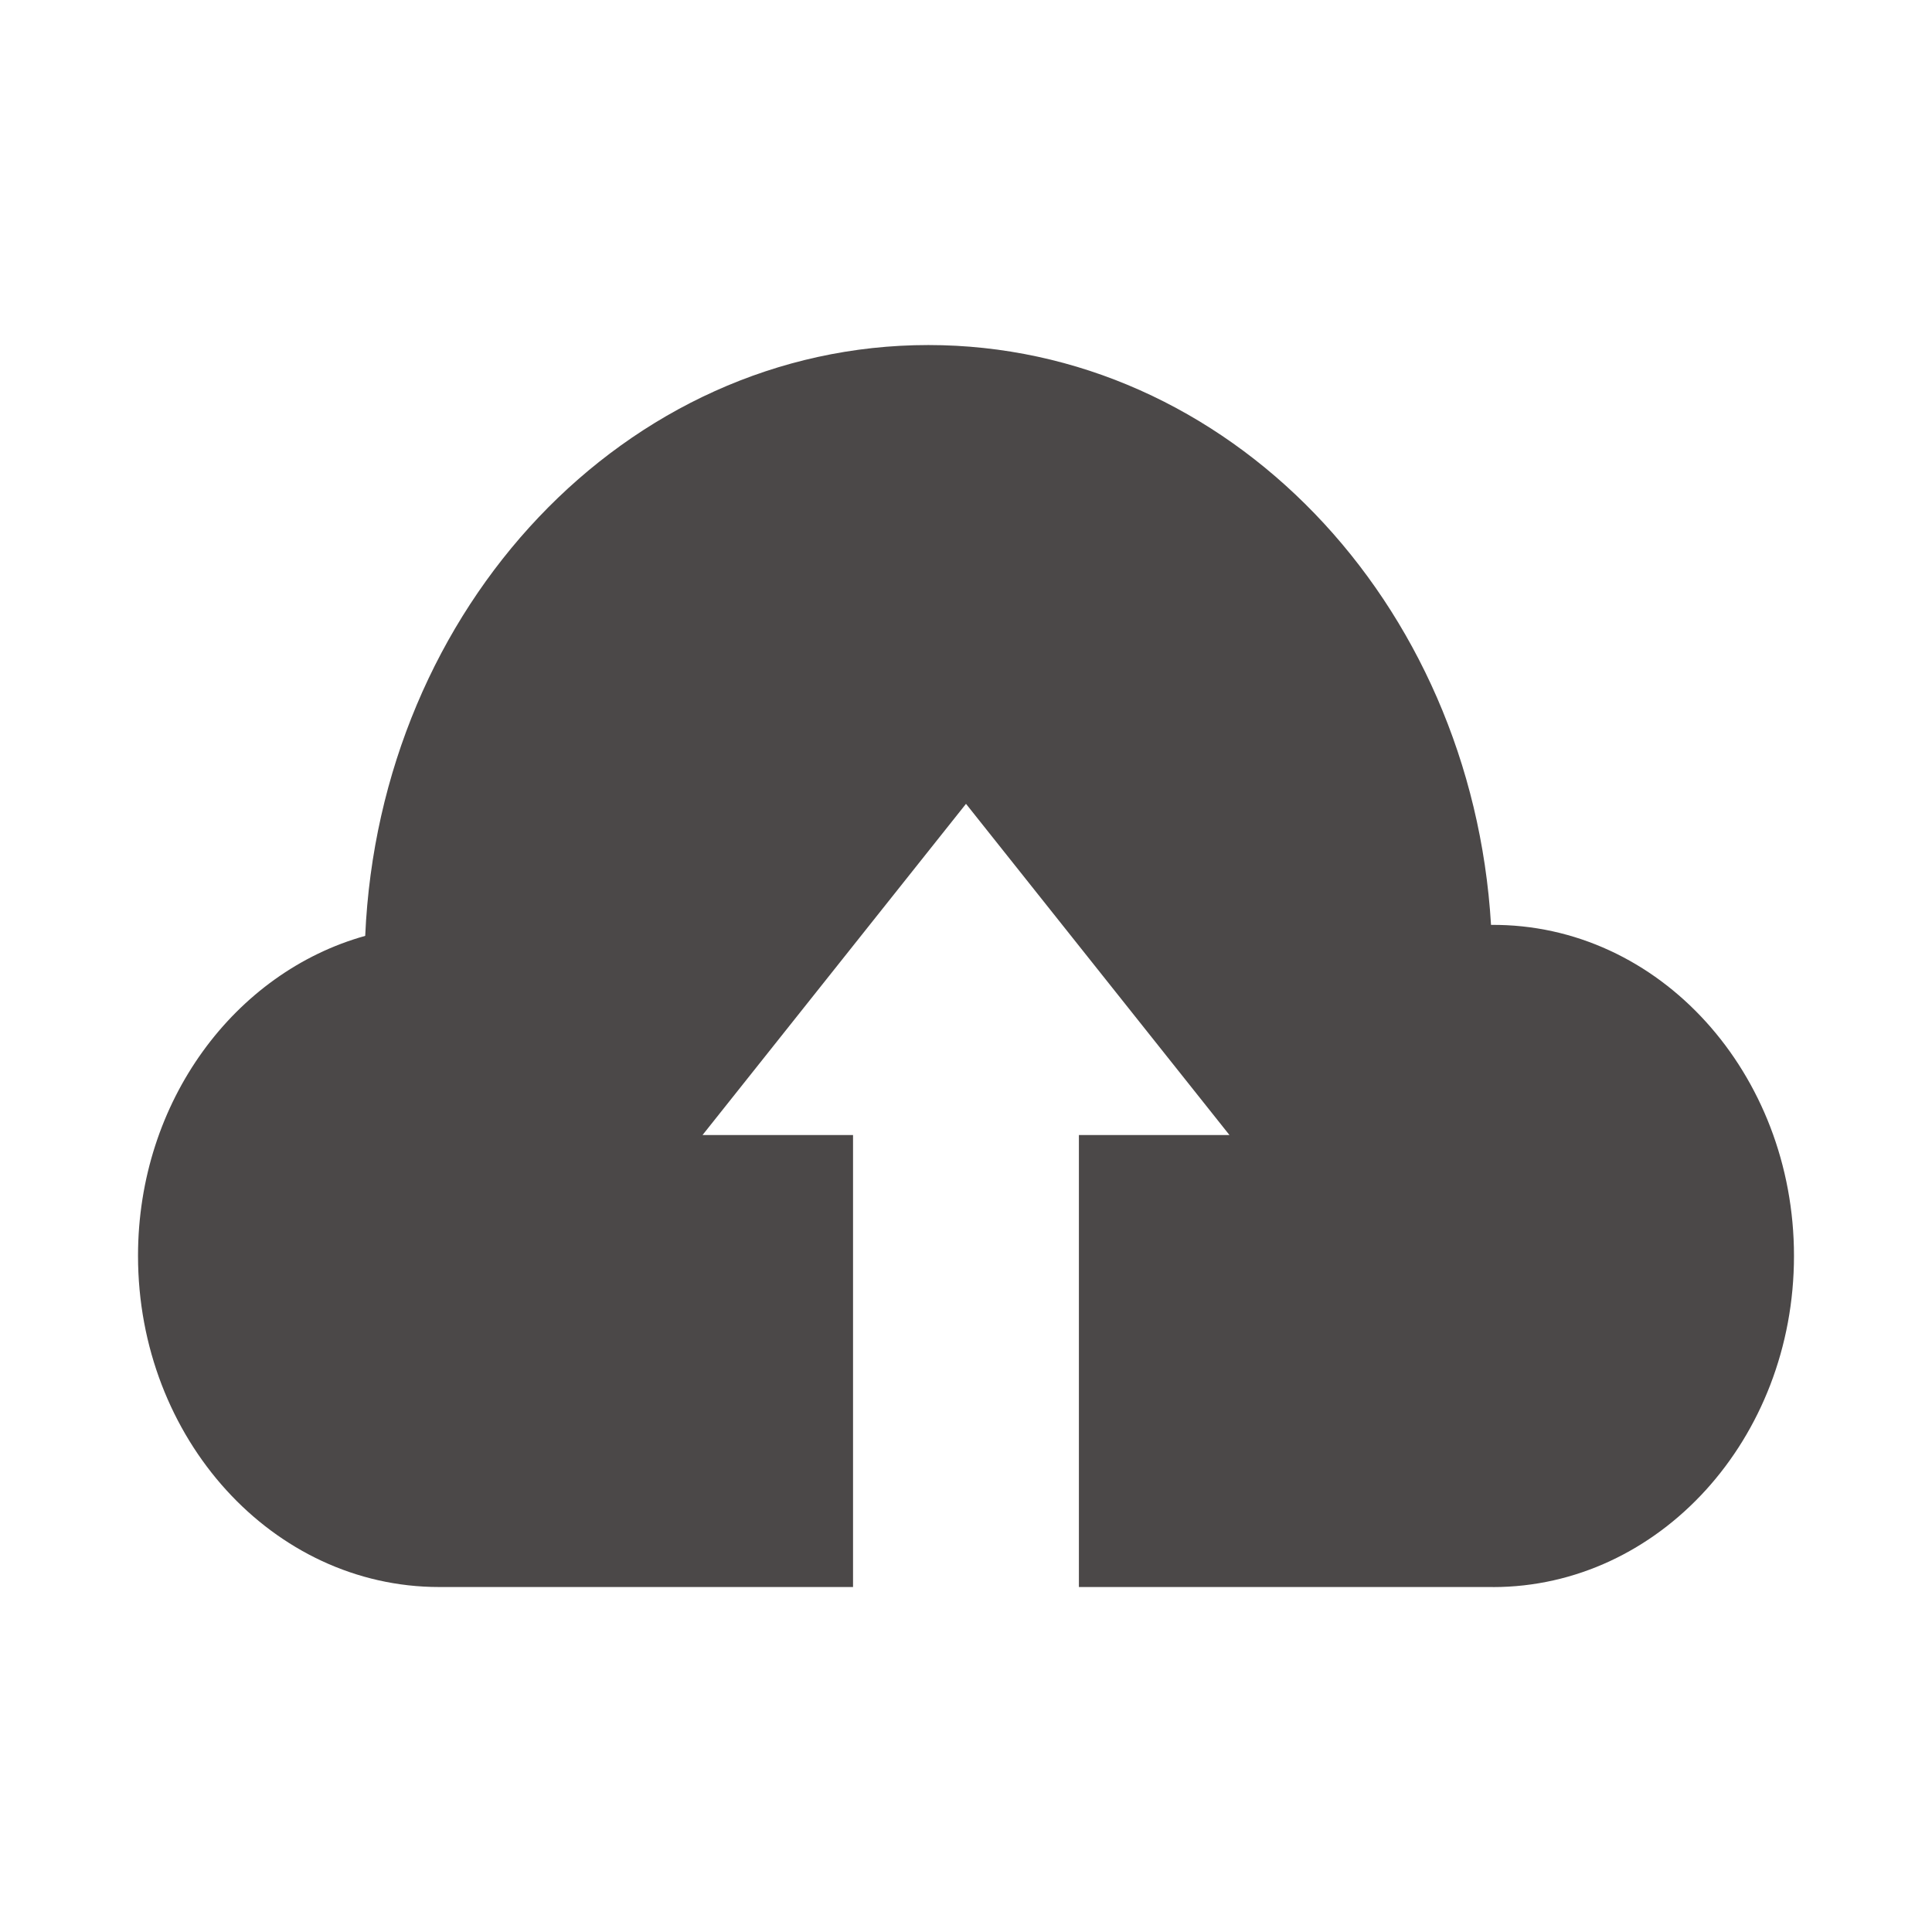
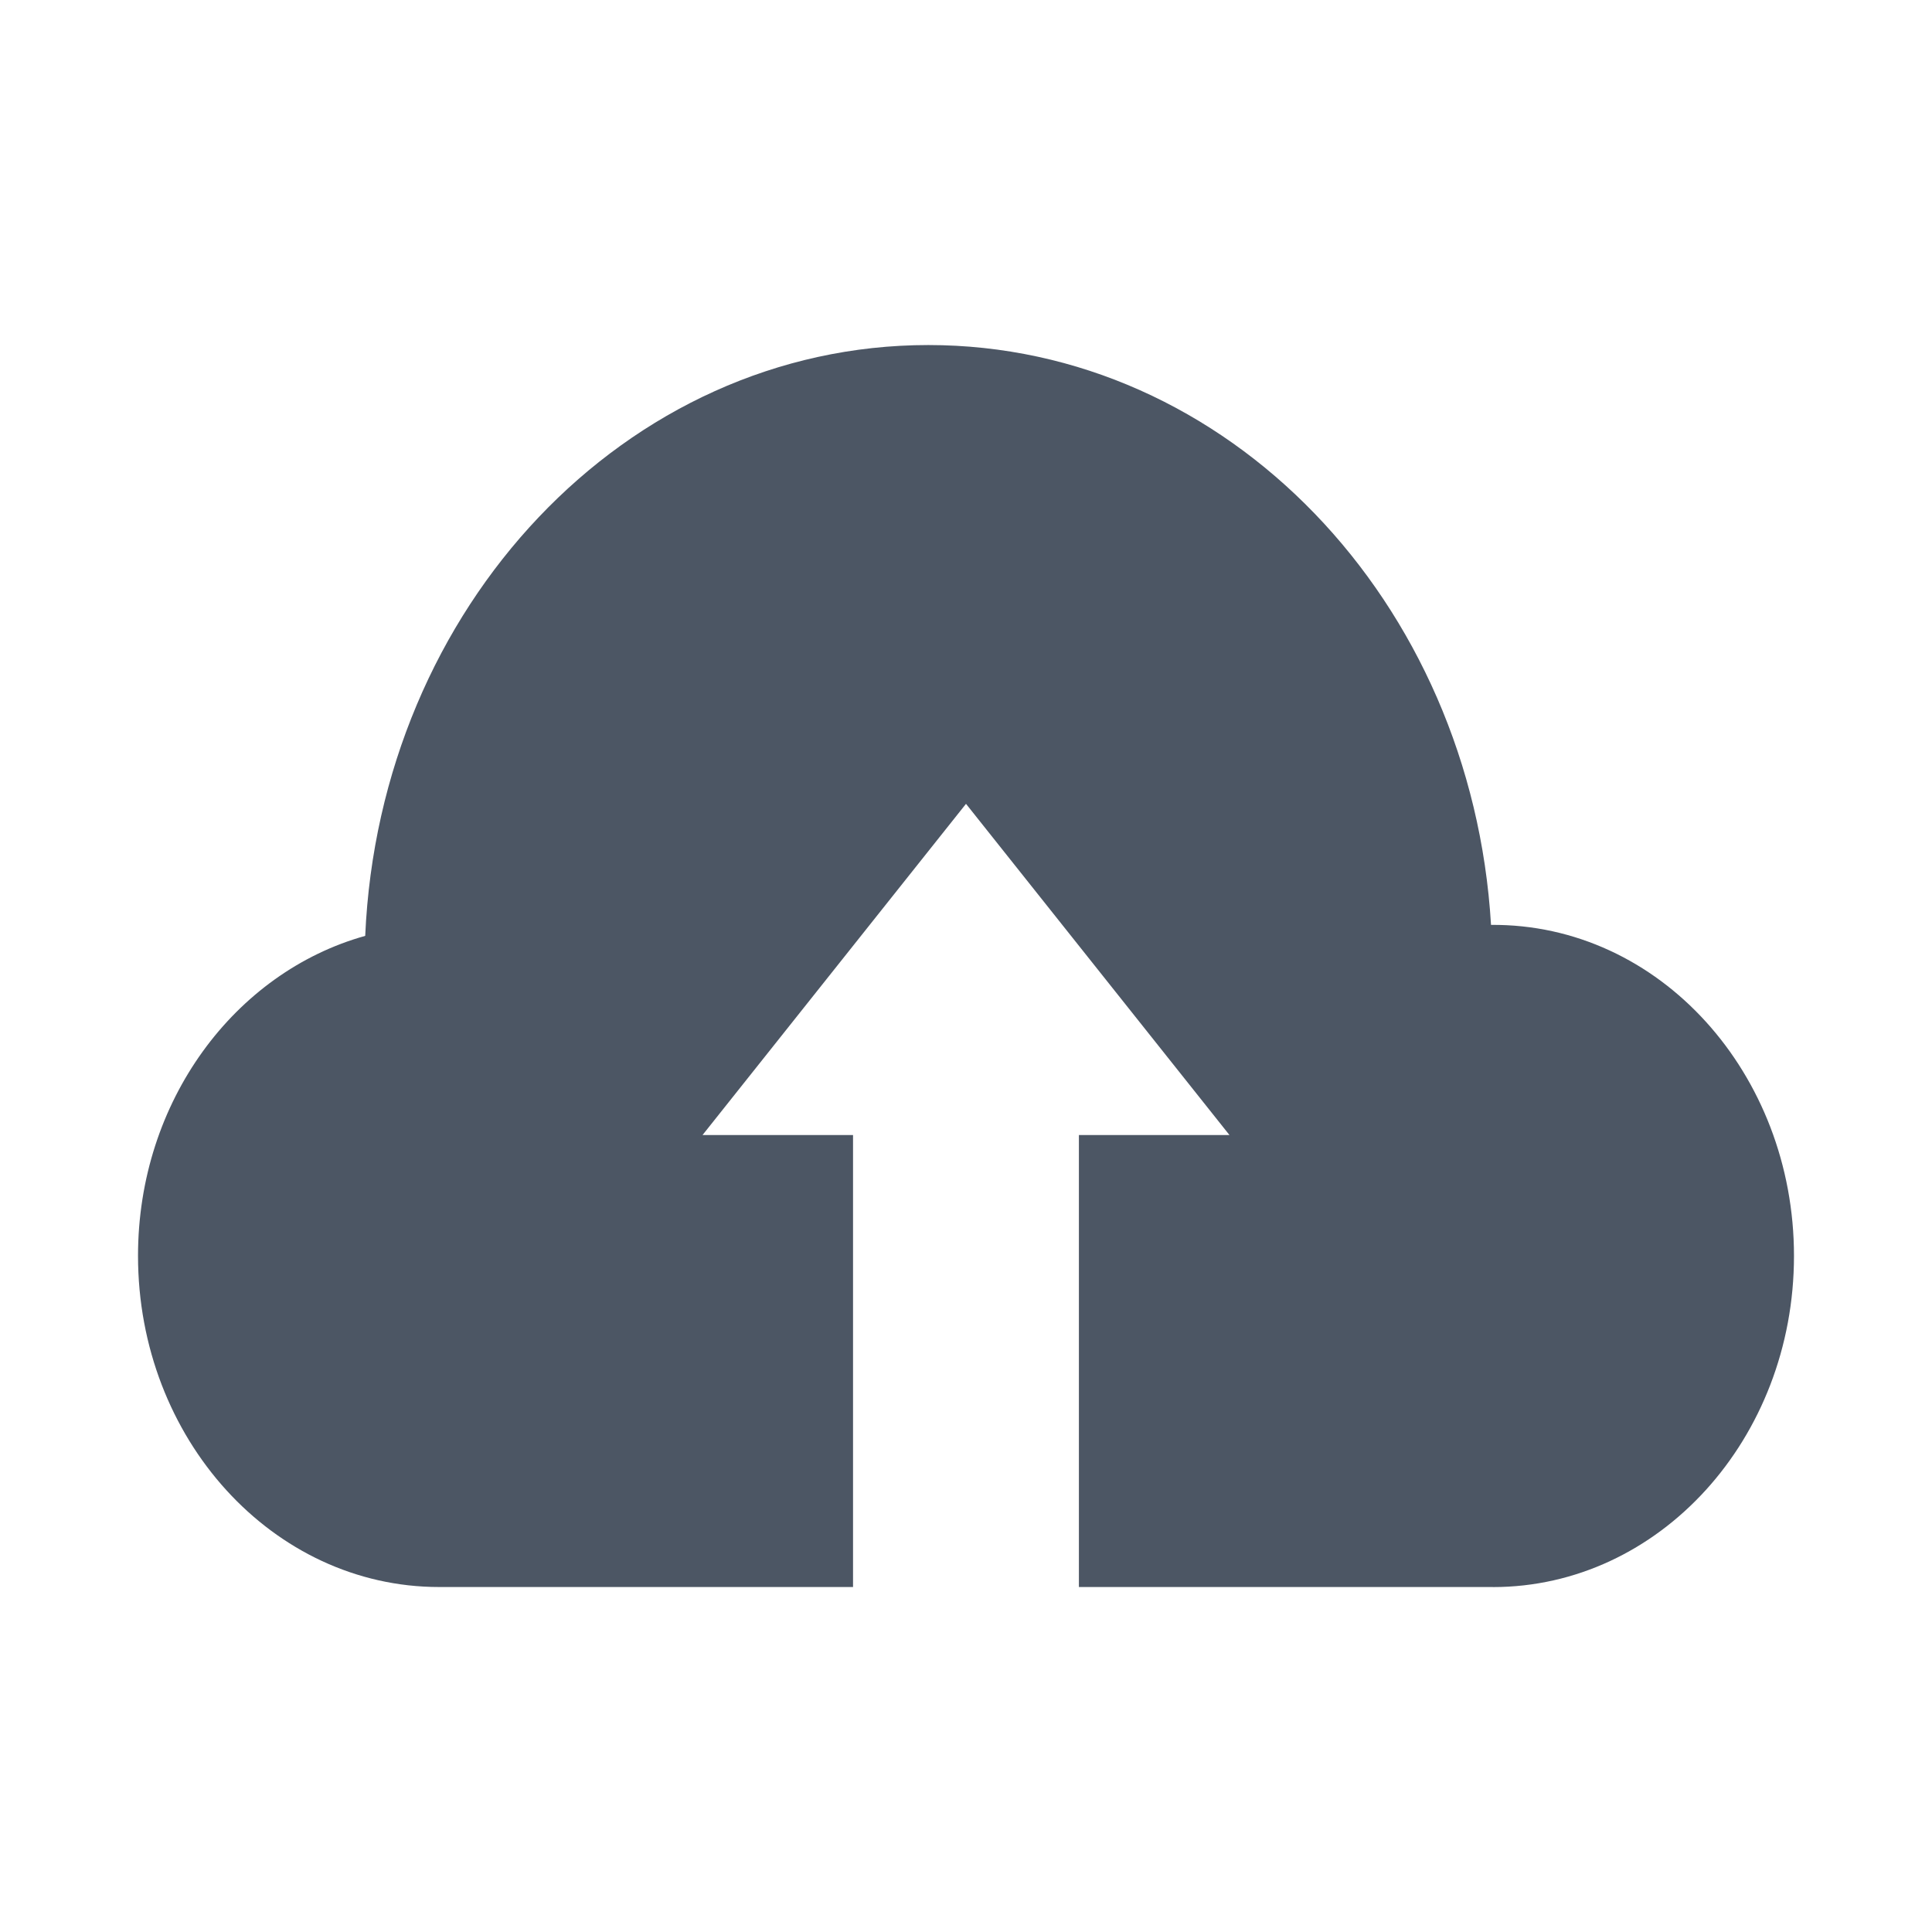
<svg xmlns="http://www.w3.org/2000/svg" fill="none" height="32" viewBox="0 0 32 32" width="32">
-   <path clip-rule="evenodd" d="m24.727 26.286h-3.74-3.117v-7.486h2.494l-4.364-5.486-4.364 5.486h2.493v7.486h-3.116-3.74c-2.754 0-4.987-2.456-4.987-5.486 0-2.562 1.605-4.697 3.763-5.299.239-5.447 4.318-9.786 9.328-9.786 4.955 0 8.999 4.242 9.319 9.604 2.796-.022 5.018 2.469 5.018 5.482 0 3.03-2.233 5.486-4.987 5.486z" fill="#4b4848" fill-rule="evenodd" />
+   <path clip-rule="evenodd" d="m24.727 26.286h-3.74-3.117v-7.486h2.494l-4.364-5.486-4.364 5.486h2.493v7.486h-3.116-3.74c-2.754 0-4.987-2.456-4.987-5.486 0-2.562 1.605-4.697 3.763-5.299.239-5.447 4.318-9.786 9.328-9.786 4.955 0 8.999 4.242 9.319 9.604 2.796-.022 5.018 2.469 5.018 5.482 0 3.03-2.233 5.486-4.987 5.486z" fill="#4c5664" fill-rule="evenodd" />
</svg>
